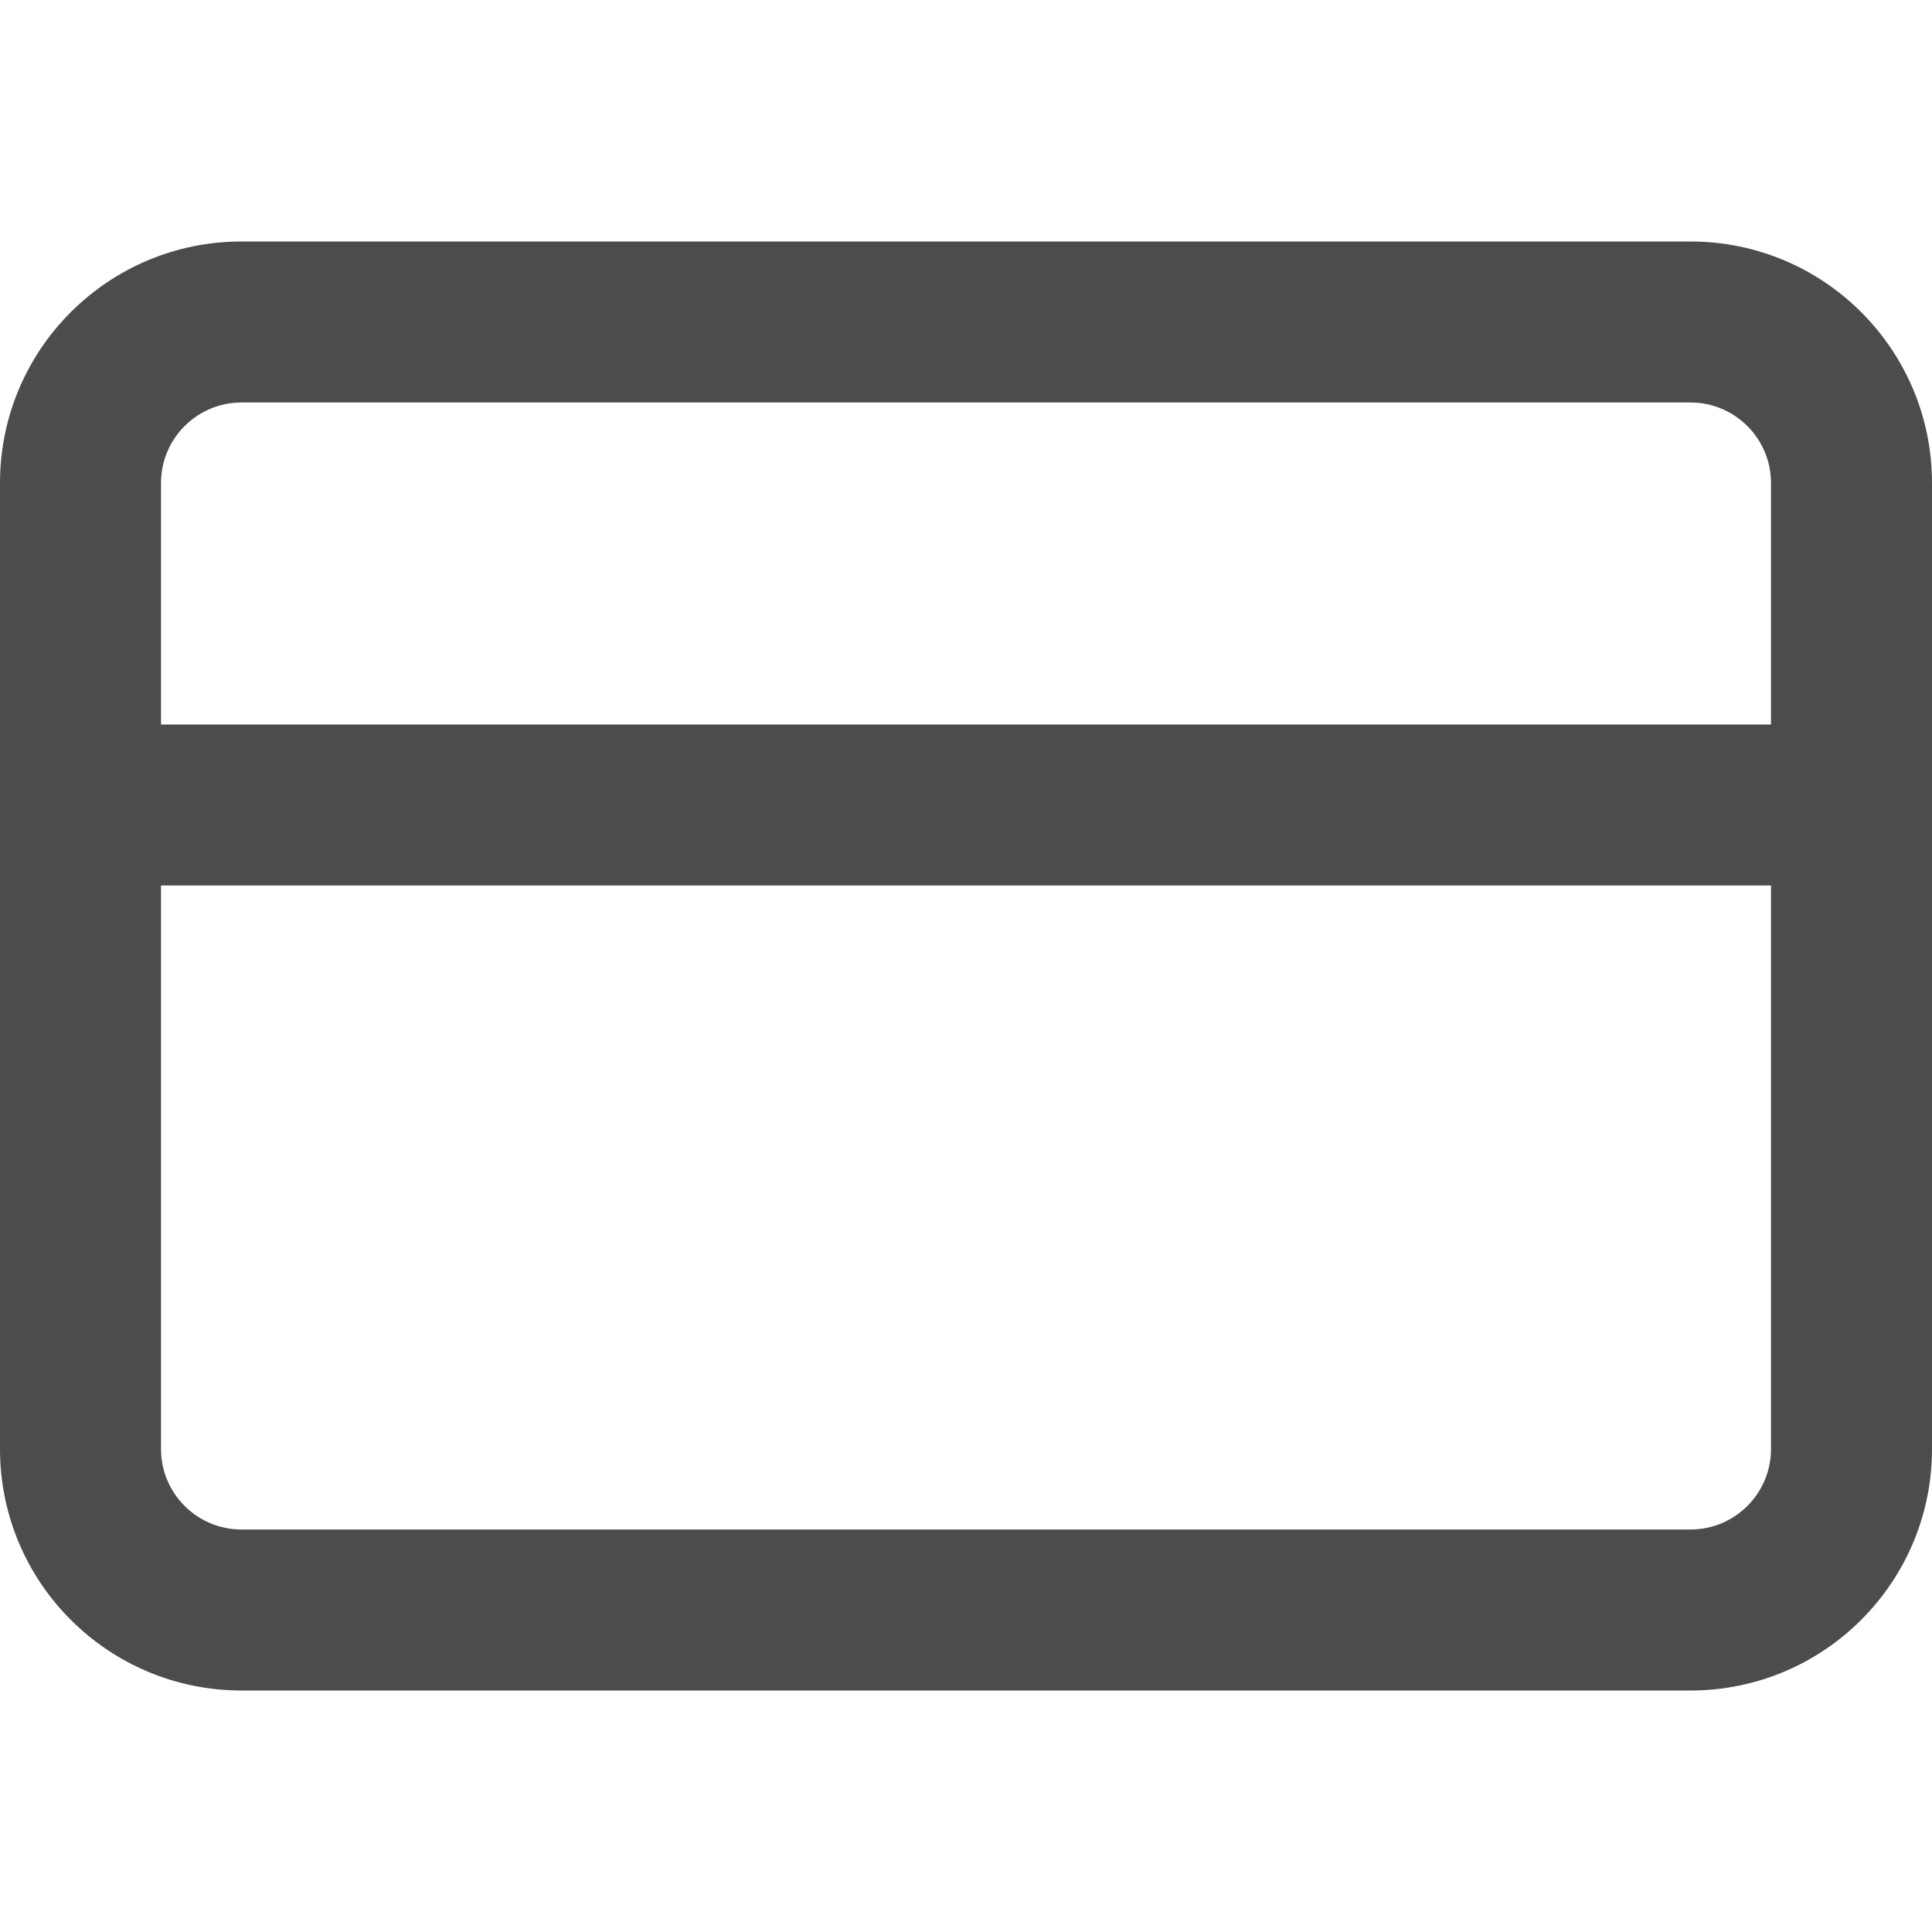
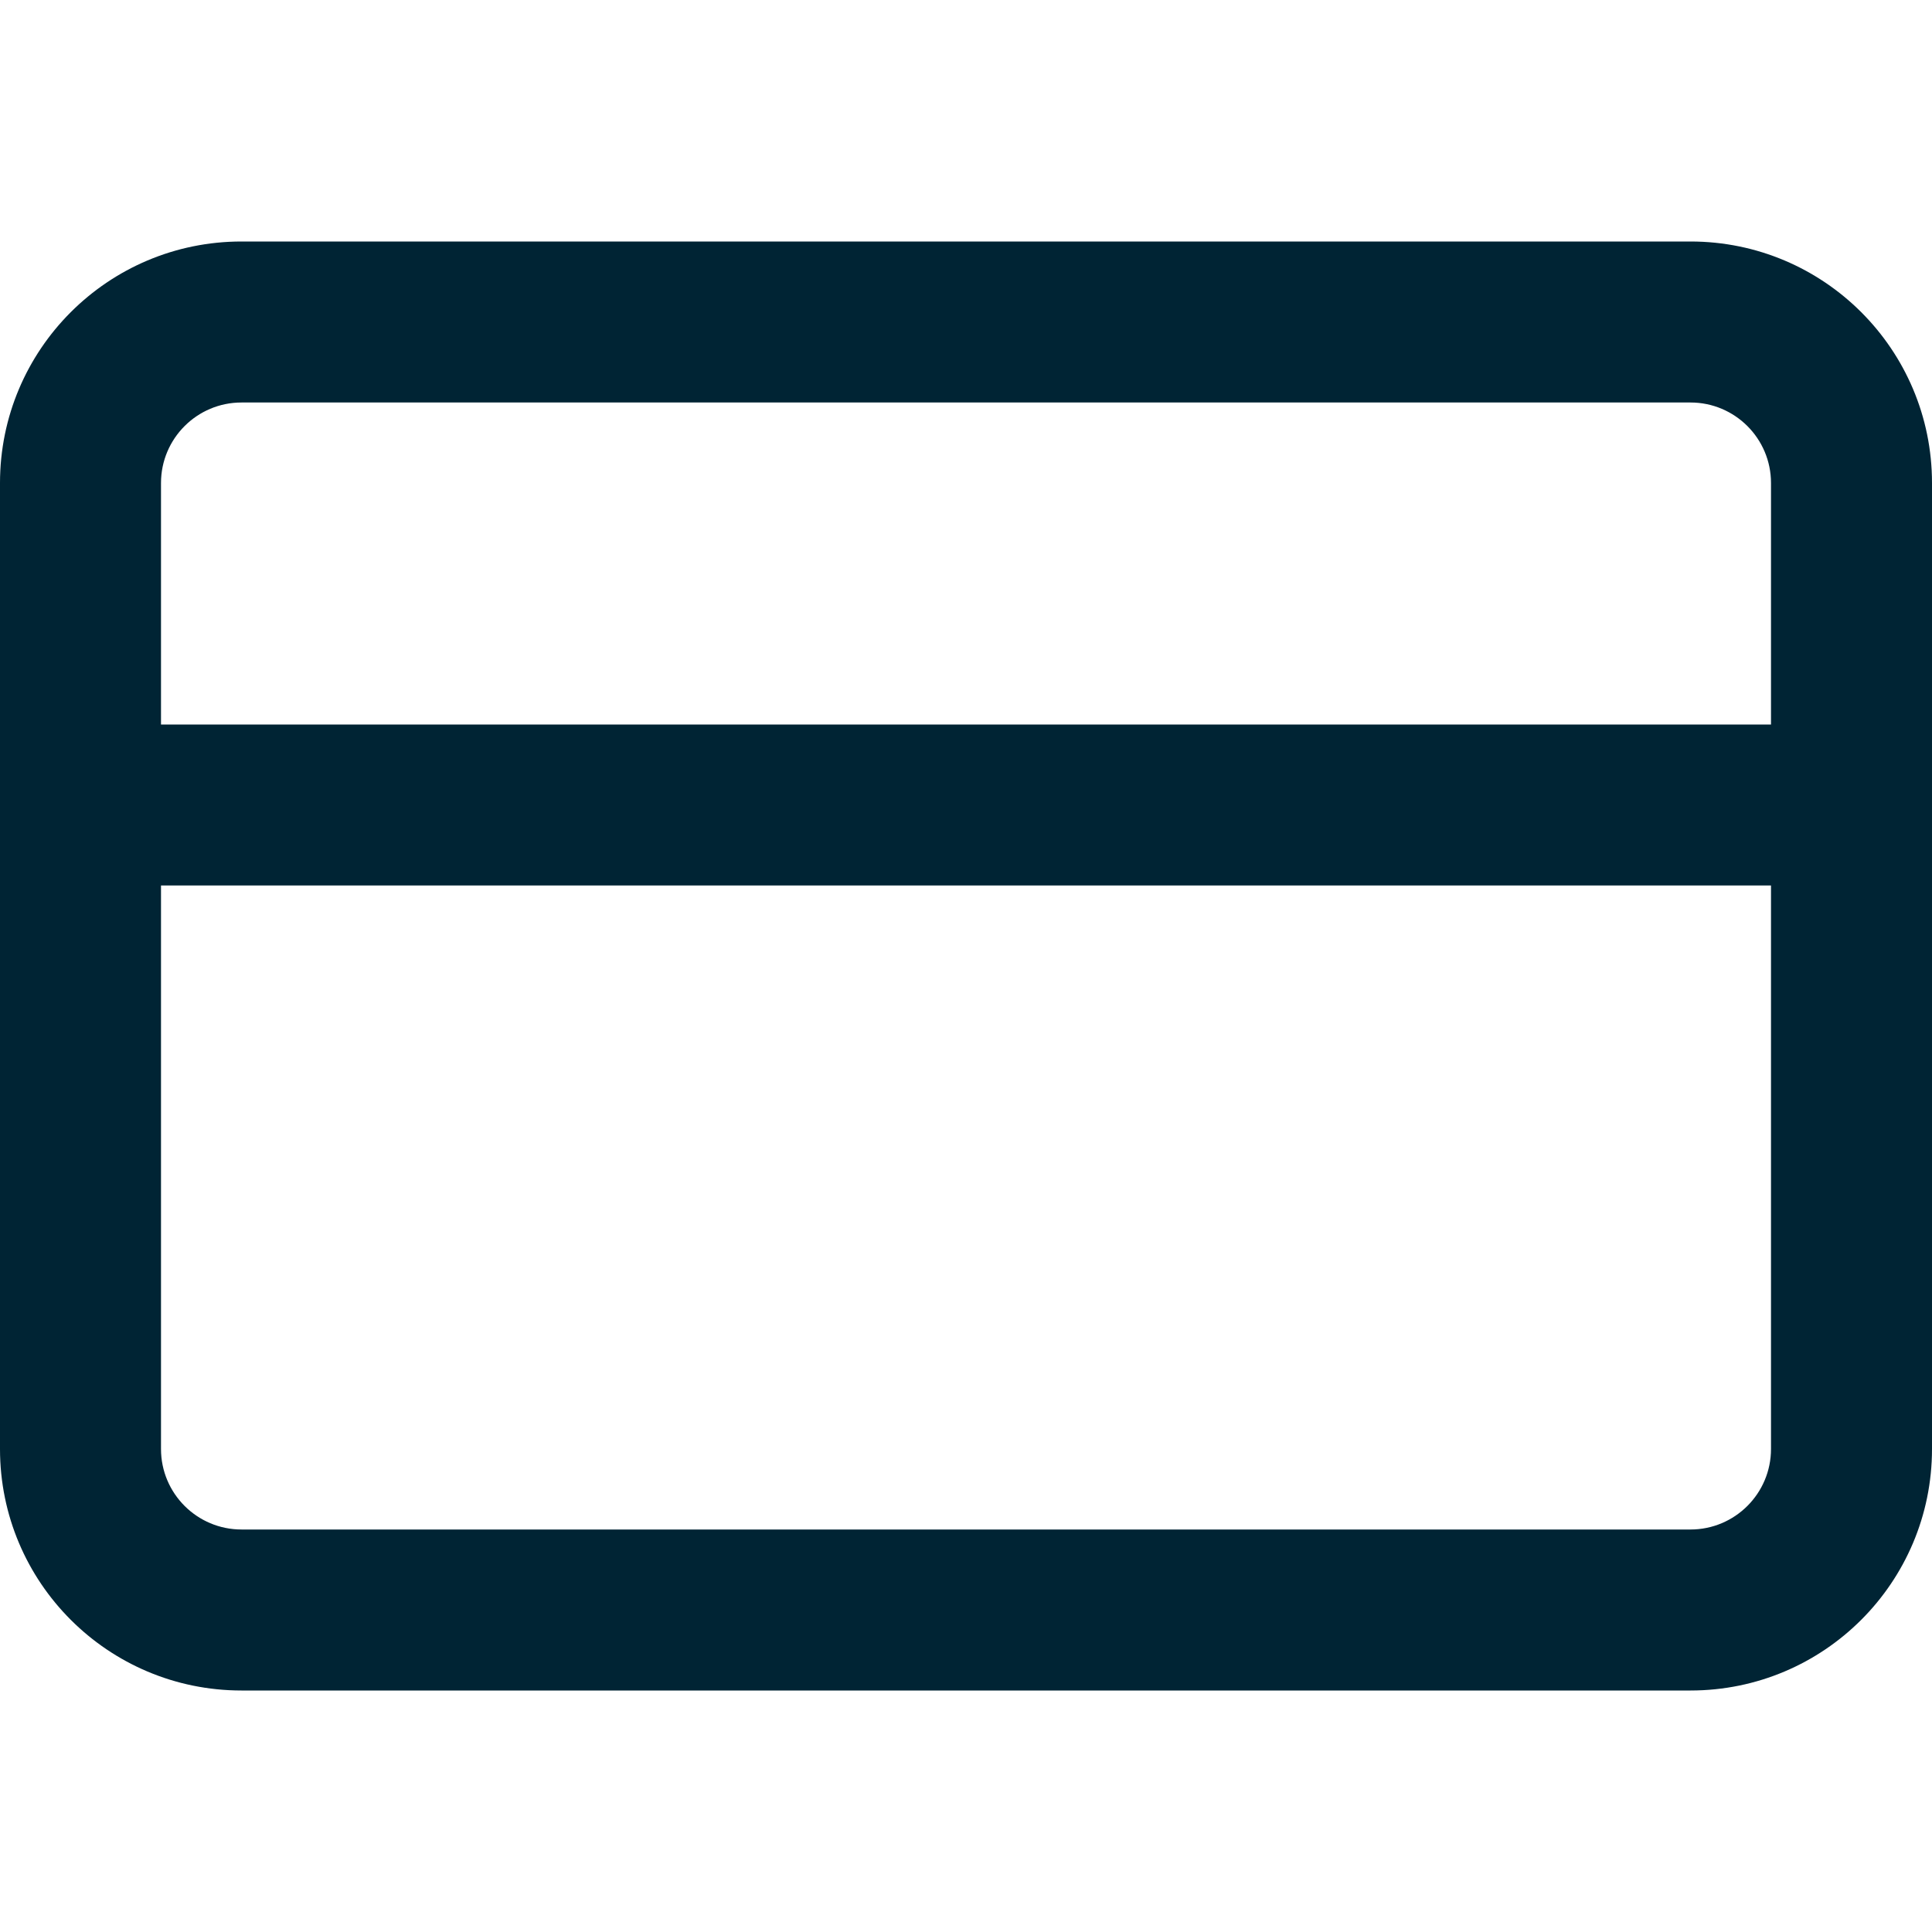
<svg xmlns="http://www.w3.org/2000/svg" width="18" height="18" viewBox="0 0 18 18" fill="none">
-   <path fill-rule="evenodd" clip-rule="evenodd" d="M0 4.5C0 3.257 1.007 2.25 2.25 2.25H15.75C16.993 2.25 18 3.257 18 4.5V13.5C18 14.743 16.993 15.75 15.75 15.75H2.25C1.007 15.75 0 14.743 0 13.5V4.5ZM1.5 4.5C1.5 4.086 1.836 3.75 2.25 3.75H15.75C16.164 3.75 16.5 4.086 16.5 4.5V6.75H1.5V4.5ZM16.5 8.25V13.5C16.5 13.914 16.164 14.25 15.75 14.25H2.25C1.836 14.25 1.5 13.914 1.5 13.5V8.25H16.5Z" fill="currentColor" fill-opacity="0.7" />
+   <path fill-rule="evenodd" clip-rule="evenodd" d="M0 4.5C0 3.257 1.007 2.25 2.25 2.25H15.75C16.993 2.25 18 3.257 18 4.5V13.5C18 14.743 16.993 15.75 15.75 15.75H2.25C1.007 15.75 0 14.743 0 13.5V4.5ZM1.5 4.5C1.5 4.086 1.836 3.75 2.25 3.75H15.75C16.164 3.75 16.5 4.086 16.5 4.5V6.75H1.5V4.5ZM16.5 8.25V13.5C16.5 13.914 16.164 14.25 15.75 14.25H2.25C1.836 14.25 1.5 13.914 1.5 13.5V8.25H16.5Z" fill="#002434" />
</svg>
